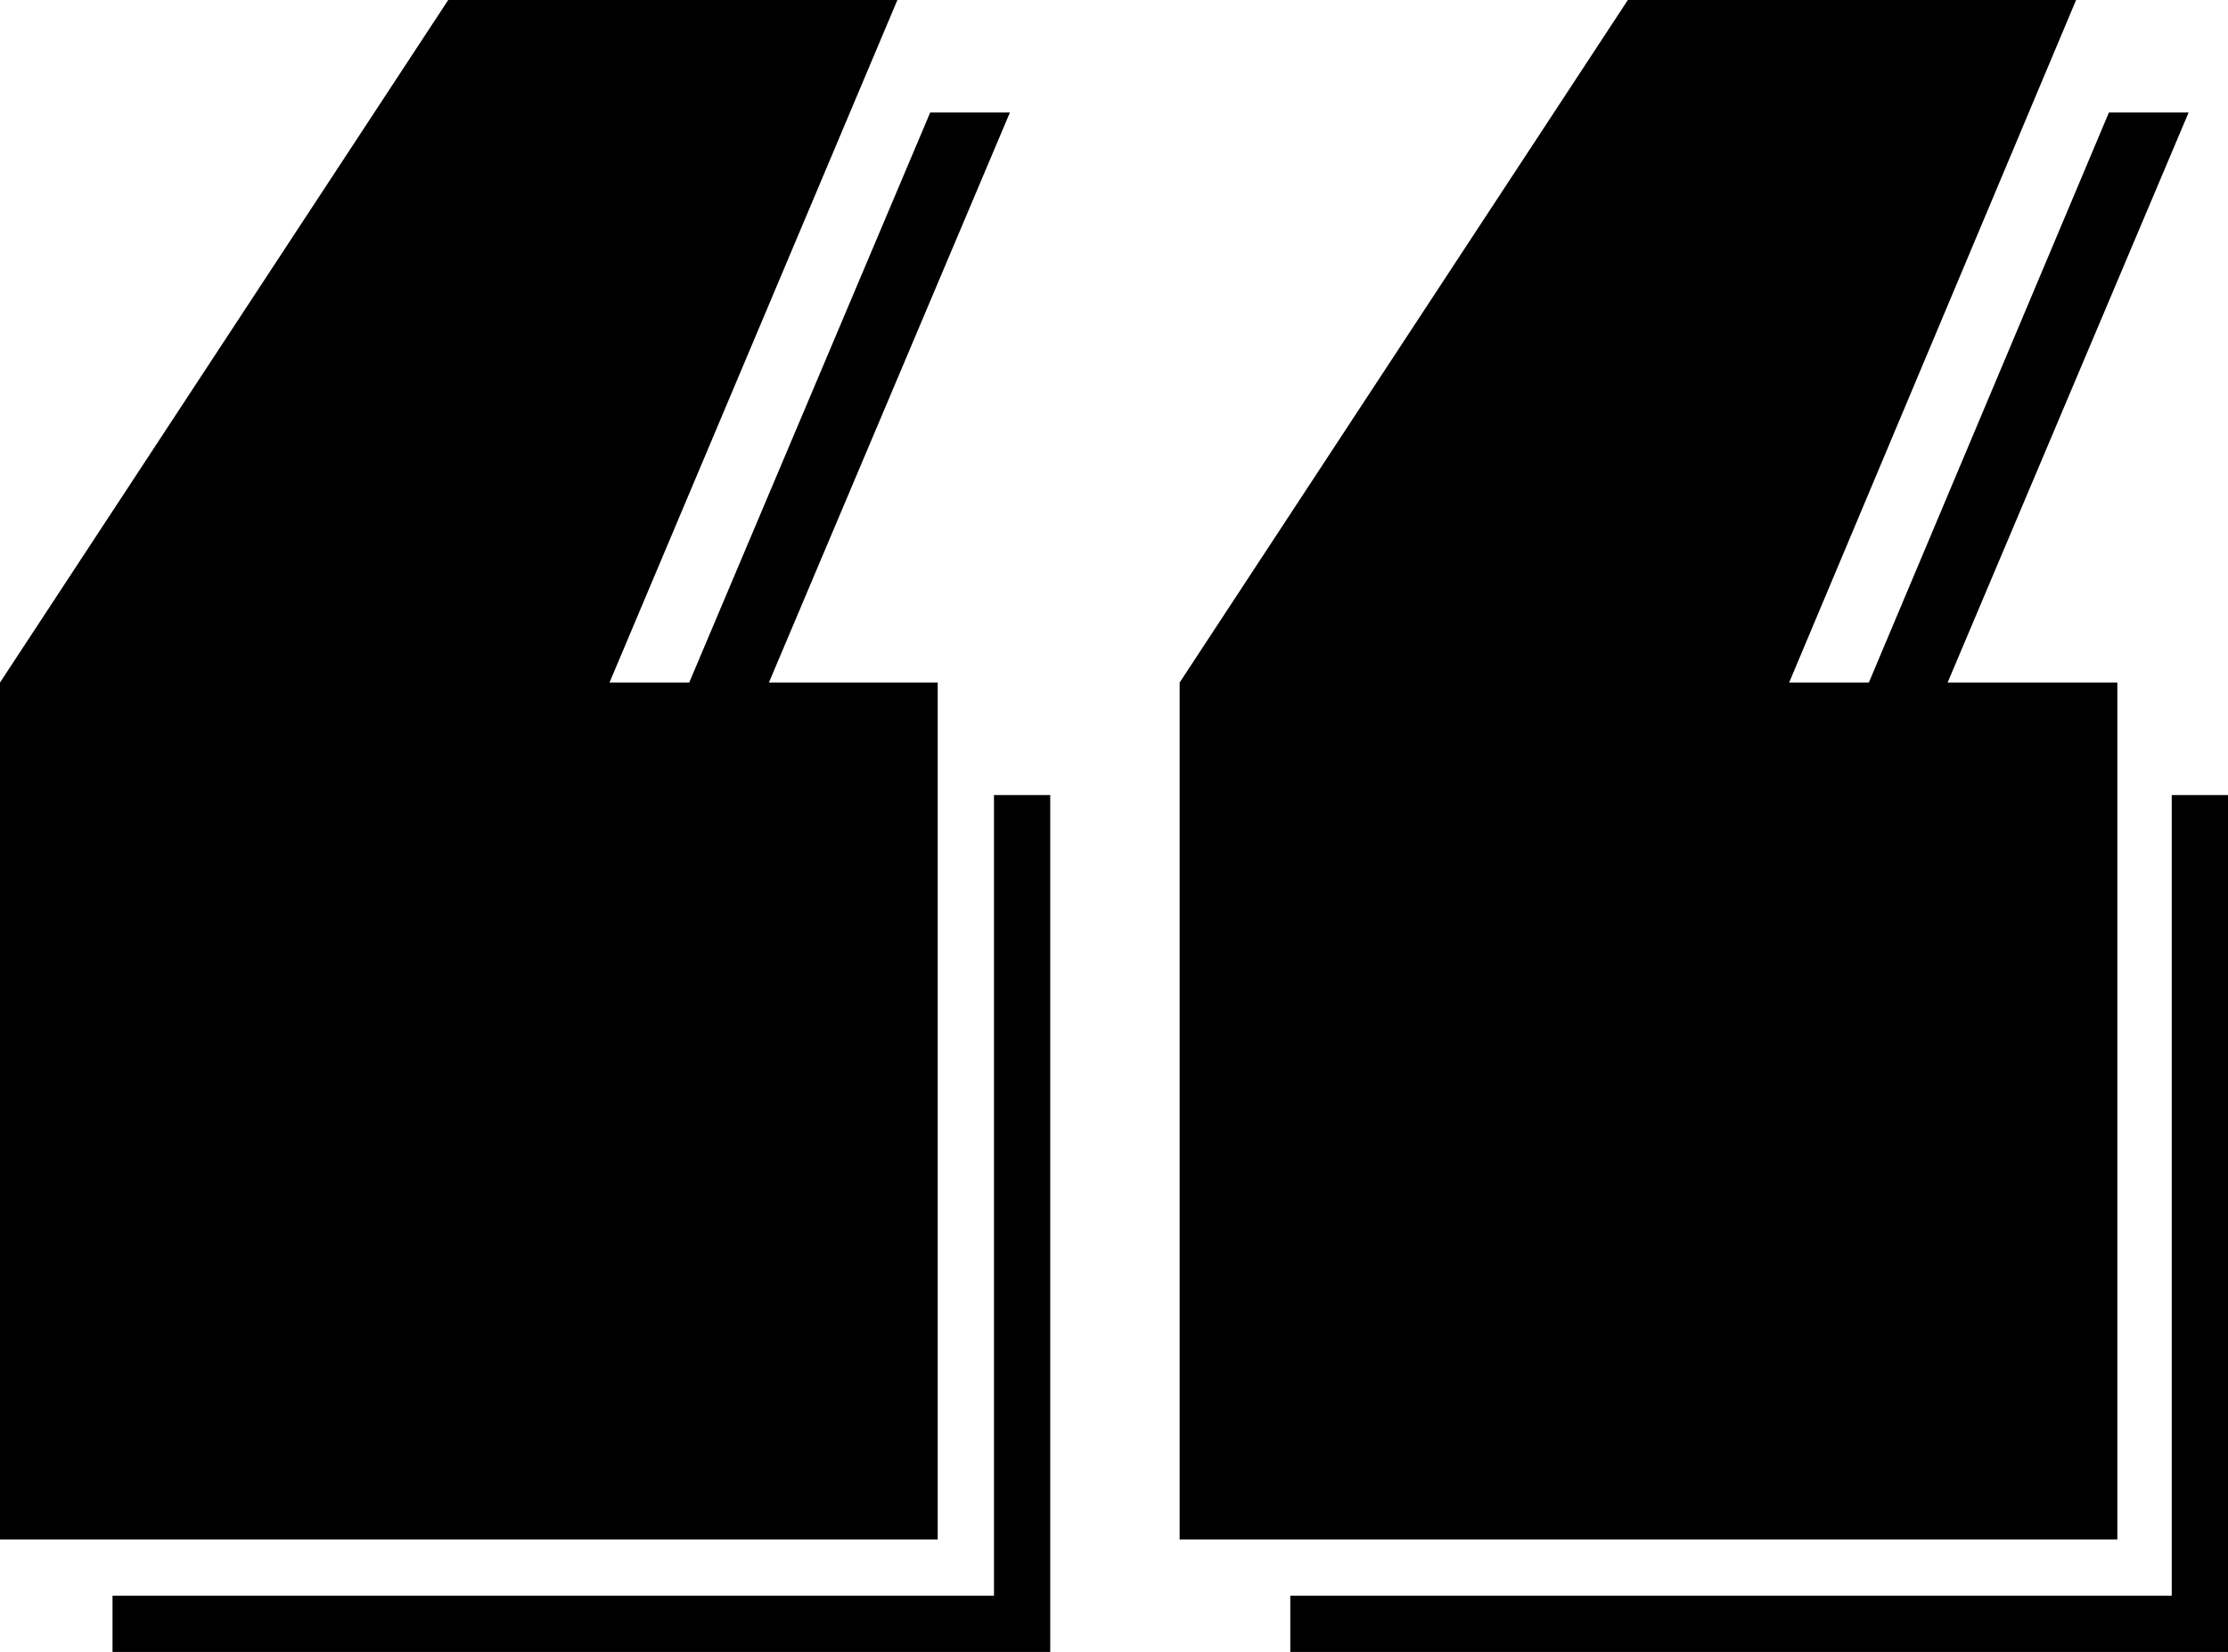
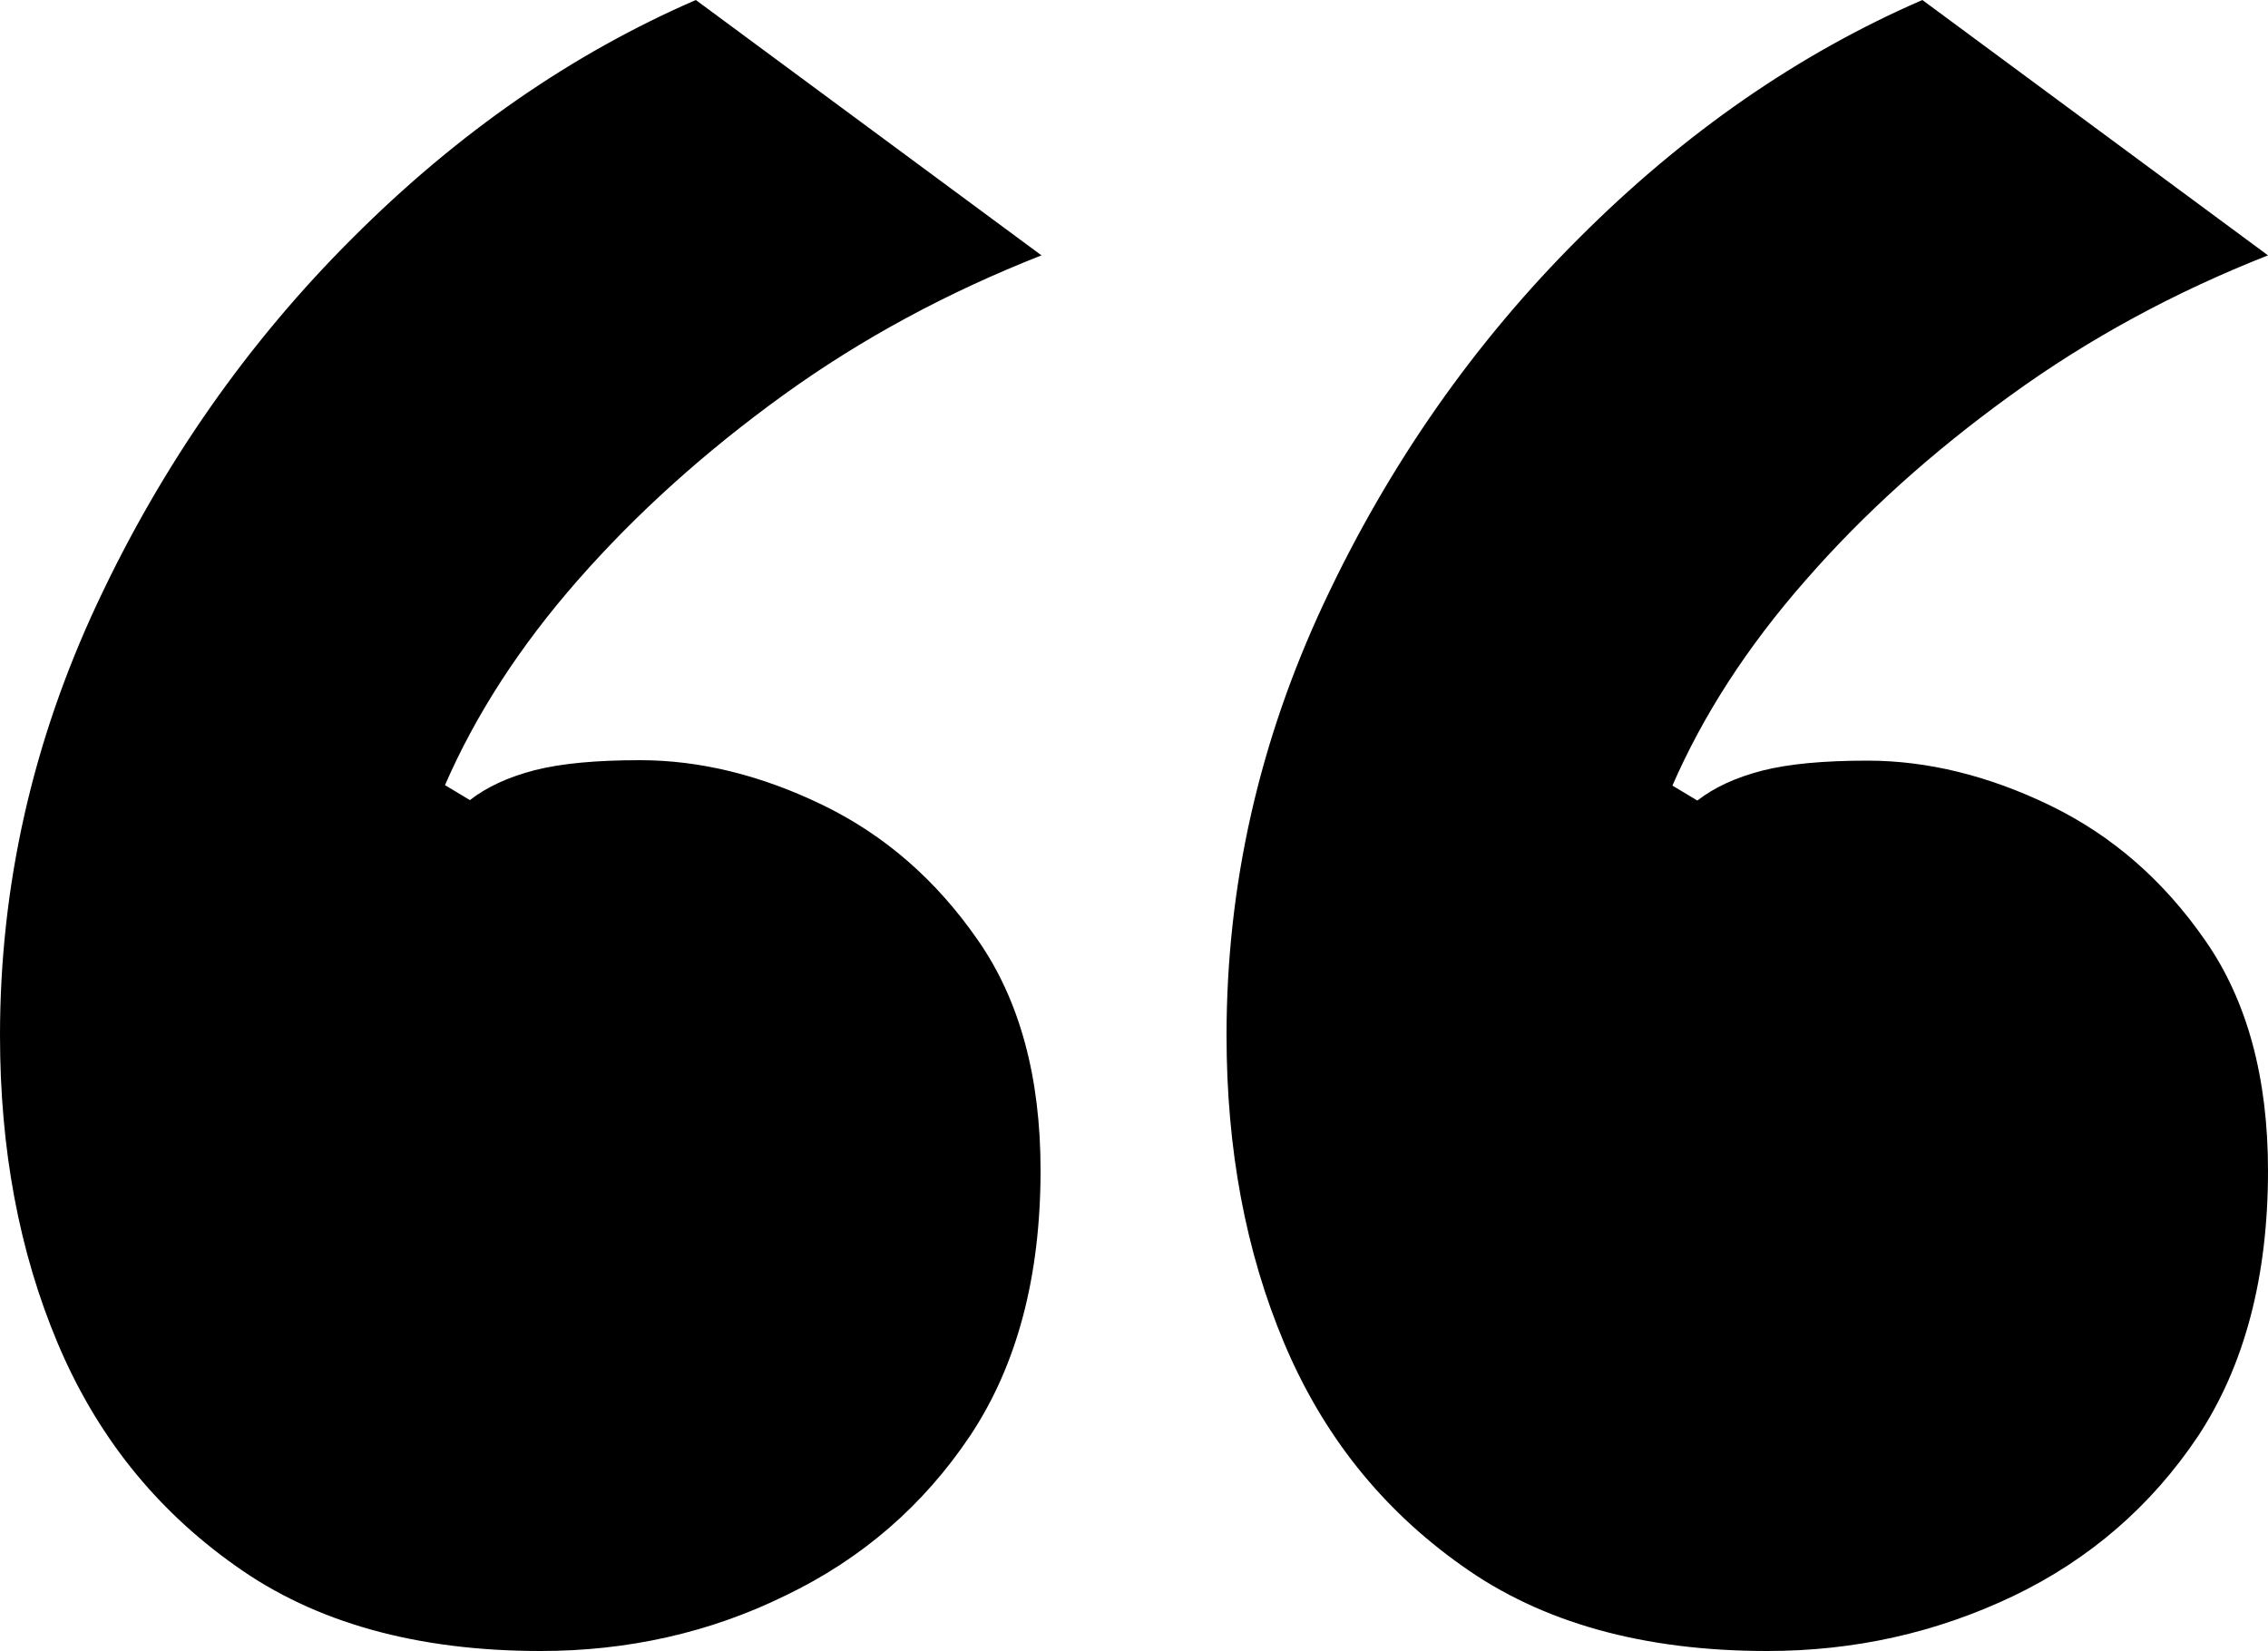
- <svg xmlns="http://www.w3.org/2000/svg" version="1.1" id="Layer_1" x="0px" y="0px" viewBox="0 0 237.6 176.2" enable-background="new 0 0 237.6 176.2" xml:space="preserve">
-   <path d="M106,84.8h6v91.4H12v-6h94V84.8z M231.6,170.2h-94v6h100V84.8h-6V170.2z M100,72.8H82L107.7,12h-8.5L73.5,72.8H65L95.7,0  H47.8L0,72.8v91.4h100V72.8z M225.6,72.8h-17.9L233.4,12h-8.5l-25.6,60.8h-8.5L221.4,0h-47.8l-47.8,72.8v91.4h100V72.8z" />
+ <svg xmlns="http://www.w3.org/2000/svg" version="1.1" id="Layer_1" x="0px" y="0px" viewBox="0 0 500 364" enable-background="new 0 0 500 364" xml:space="preserve">
+   <path d="M119.2,364c-27.2,0-49.7-6.2-67.3-18.8c-17.7-12.5-30.7-28.9-39.2-49.1C4.2,275.9,0,253.3,0,228.3  c0-33.1,7.2-64.9,21.5-95.4c14.3-30.5,33.1-57.4,56.3-80.5C101,29.2,126.2,11.8,153.4,0l76.2,56.3C209,64.4,190,74.6,172.7,87.1  c-17.3,12.5-32.4,26.1-45.3,40.8c-12.9,14.7-22.6,29.8-29.3,45.2l5.5,3.3c3.7-2.9,8.5-5.1,14.3-6.6c5.9-1.5,13.6-2.2,23.2-2.2  c13.2,0,26.7,3.3,40.3,9.9c13.6,6.6,25,16.5,34.2,29.8c9.2,13.2,13.8,30.2,13.8,50.7c0,23.5-5.2,43-15.5,58.5  c-10.3,15.4-23.9,27.2-40.8,35.3C156.4,360,138.3,364,119.2,364z M389.6,364c-27.2,0-49.7-6.2-67.3-18.8  c-17.7-12.5-30.7-28.9-39.2-49.1c-8.5-20.2-12.7-42.8-12.7-67.8c0-33.1,7.2-64.9,21.5-95.4c14.3-30.5,33.1-57.4,56.3-80.5  c23.2-23.2,48.4-40.6,75.6-52.4L500,56.3c-20.6,8.1-39.6,18.4-56.8,30.9c-17.3,12.5-32.4,26.1-45.2,40.8  c-12.9,14.7-22.6,29.8-29.3,45.2l5.5,3.3c3.7-2.9,8.5-5.1,14.3-6.6c5.9-1.5,13.6-2.2,23.2-2.2c13.2,0,26.7,3.3,40.3,9.9  c13.6,6.6,25,16.5,34.2,29.8c9.2,13.2,13.8,30.2,13.8,50.7c0,23.5-5.2,43-15.4,58.5c-10.3,15.4-23.9,27.2-40.8,35.3  C426.8,360,408.8,364,389.6,364z" />
</svg>
